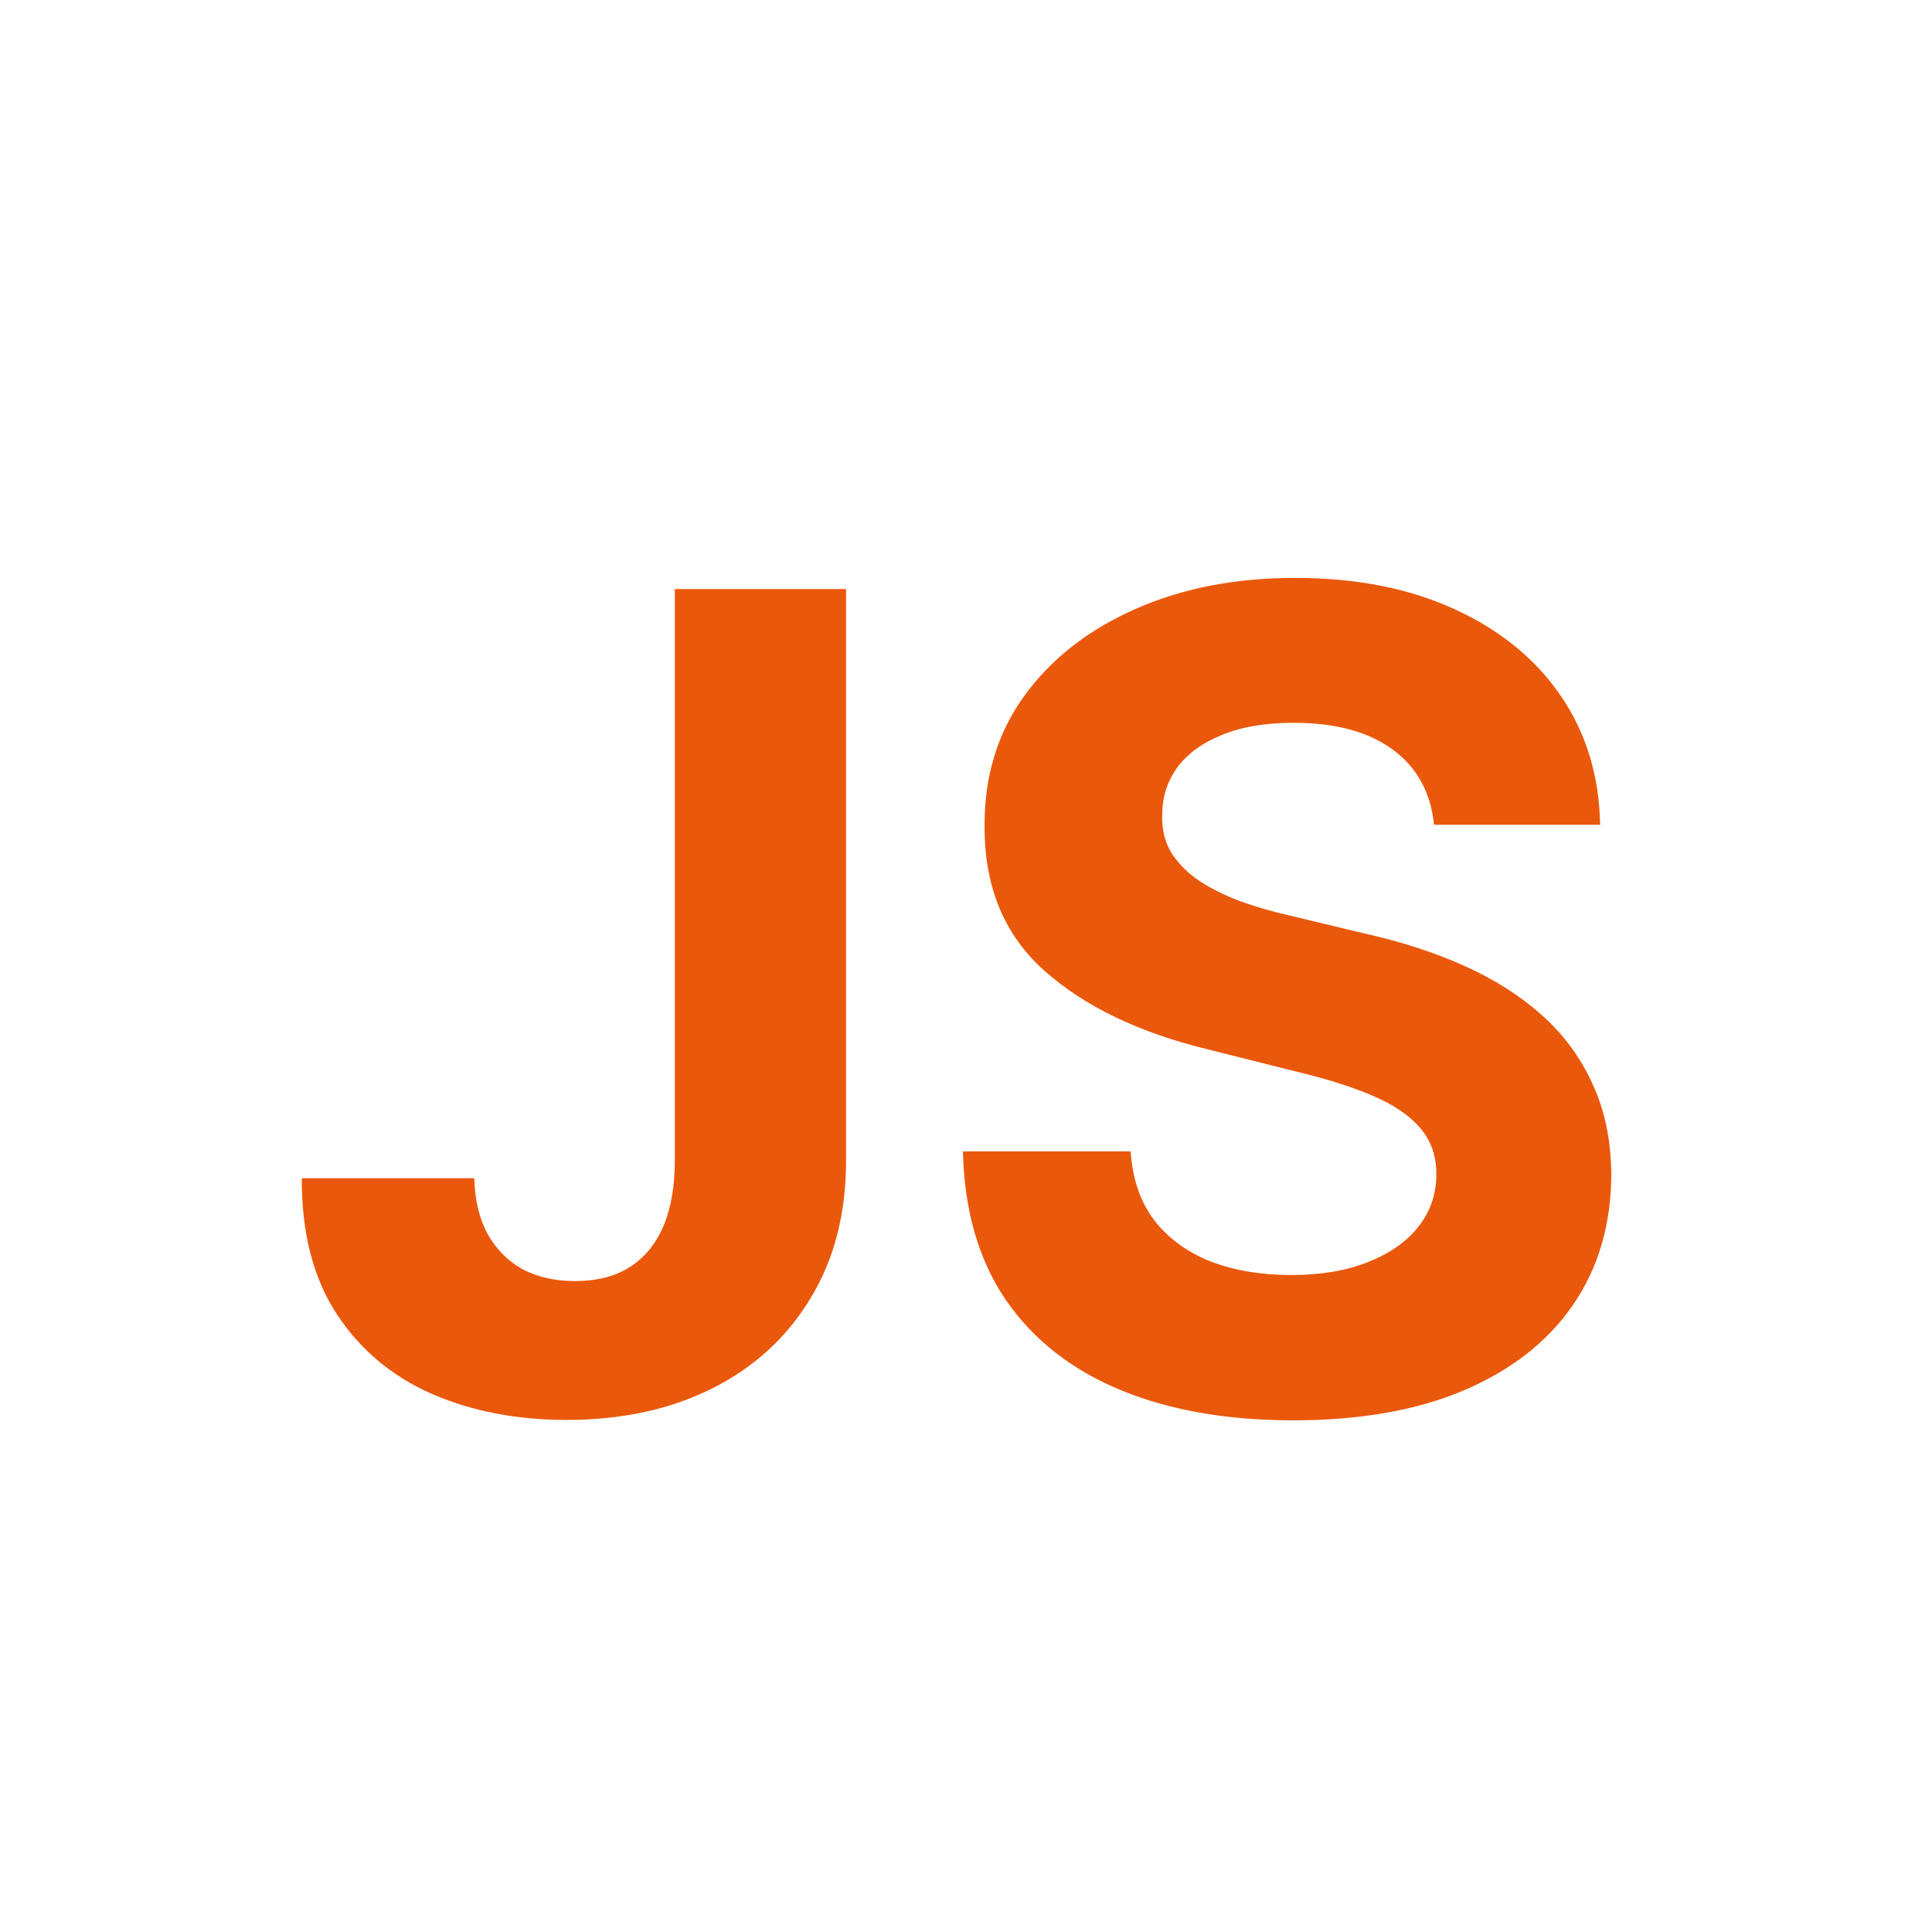
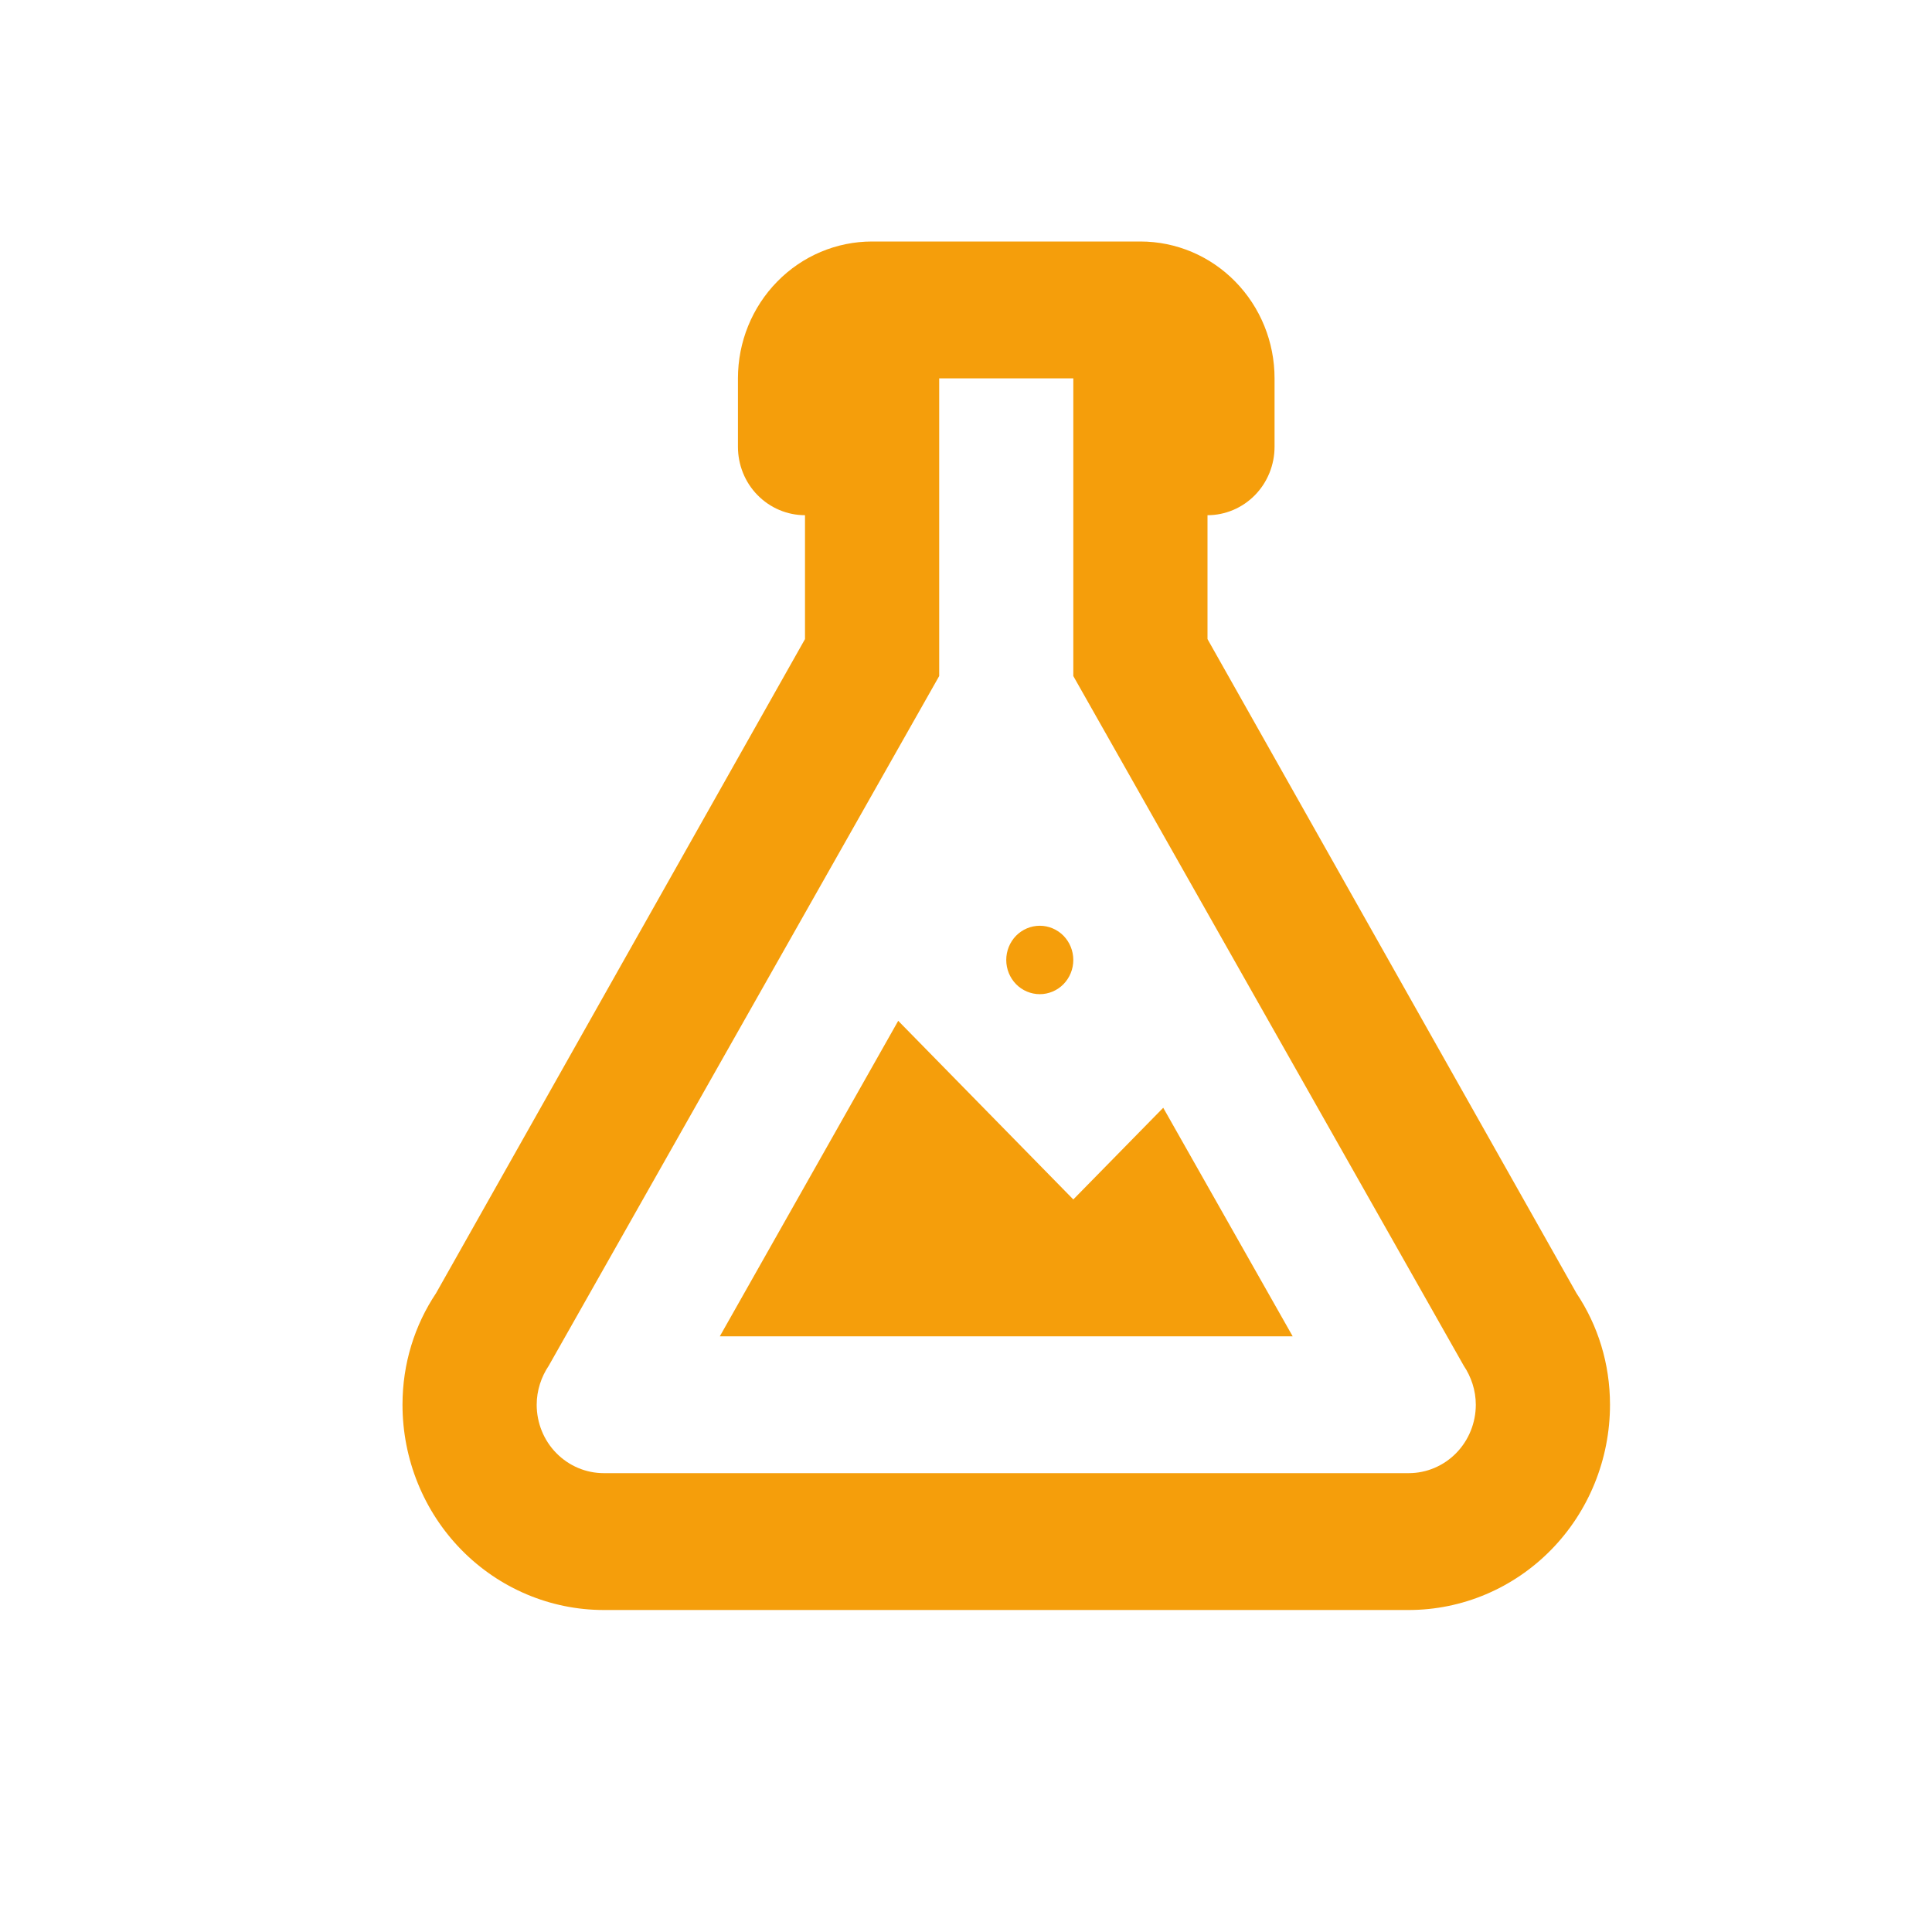
<svg xmlns="http://www.w3.org/2000/svg" width="24" height="24" viewBox="0 0 24 24" fill="none">
-   <path d="M8.383 7.318H10.51V14.418C10.51 15.074 10.363 15.644 10.068 16.128C9.776 16.612 9.37 16.985 8.85 17.246C8.33 17.508 7.725 17.639 7.035 17.639C6.422 17.639 5.865 17.532 5.365 17.316C4.868 17.097 4.473 16.766 4.182 16.322C3.89 15.874 3.746 15.312 3.749 14.636H5.892C5.898 14.905 5.953 15.135 6.056 15.327C6.162 15.516 6.306 15.662 6.488 15.765C6.674 15.864 6.893 15.914 7.145 15.914C7.41 15.914 7.633 15.858 7.816 15.745C8.001 15.629 8.142 15.46 8.238 15.238C8.334 15.016 8.383 14.742 8.383 14.418V7.318ZM17.814 10.246C17.774 9.845 17.603 9.534 17.302 9.312C17 9.09 16.591 8.979 16.074 8.979C15.722 8.979 15.426 9.028 15.184 9.128C14.942 9.224 14.756 9.358 14.627 9.531C14.501 9.703 14.438 9.898 14.438 10.117C14.431 10.3 14.469 10.459 14.552 10.595C14.639 10.73 14.756 10.848 14.905 10.947C15.054 11.044 15.227 11.128 15.422 11.201C15.618 11.271 15.827 11.33 16.049 11.38L16.963 11.599C17.408 11.698 17.815 11.831 18.186 11.996C18.558 12.162 18.879 12.366 19.151 12.608C19.423 12.85 19.633 13.135 19.782 13.463C19.935 13.791 20.013 14.167 20.016 14.592C20.013 15.215 19.854 15.755 19.539 16.212C19.227 16.666 18.776 17.019 18.186 17.271C17.6 17.52 16.892 17.644 16.064 17.644C15.242 17.644 14.526 17.518 13.916 17.266C13.309 17.014 12.835 16.642 12.494 16.148C12.156 15.651 11.979 15.036 11.962 14.303H14.045C14.068 14.645 14.166 14.93 14.338 15.158C14.514 15.384 14.748 15.555 15.04 15.671C15.335 15.783 15.668 15.839 16.039 15.839C16.403 15.839 16.72 15.787 16.988 15.68C17.26 15.574 17.471 15.427 17.62 15.238C17.769 15.049 17.843 14.832 17.843 14.587C17.843 14.358 17.776 14.166 17.64 14.01C17.507 13.854 17.311 13.722 17.053 13.612C16.798 13.503 16.485 13.403 16.113 13.314L15.005 13.036C14.146 12.827 13.469 12.5 12.971 12.056C12.474 11.612 12.227 11.014 12.231 10.261C12.227 9.645 12.391 9.106 12.723 8.646C13.057 8.185 13.517 7.825 14.1 7.567C14.683 7.308 15.346 7.179 16.088 7.179C16.844 7.179 17.504 7.308 18.067 7.567C18.634 7.825 19.075 8.185 19.39 8.646C19.704 9.106 19.867 9.64 19.877 10.246H17.814Z" fill="#EA580C" />
+   <path d="M6.667 17.45C6.667 17.675 6.754 17.892 6.911 18.051C7.067 18.21 7.279 18.3 7.5 18.3H17.5C17.721 18.3 17.933 18.21 18.089 18.051C18.245 17.892 18.333 17.675 18.333 17.45C18.333 17.271 18.275 17.102 18.183 16.965L13.333 8.398V4.7H11.667V8.398L6.817 16.965C6.725 17.102 6.667 17.271 6.667 17.45ZM7.5 20C6.837 20 6.201 19.731 5.732 19.253C5.263 18.775 5 18.126 5 17.45C5 16.94 5.15 16.464 5.417 16.064L10 7.939V6.4C9.779 6.4 9.567 6.31 9.411 6.151C9.254 5.992 9.167 5.775 9.167 5.55V4.7C9.167 4.249 9.342 3.817 9.655 3.498C9.967 3.179 10.391 3 10.833 3H14.167C14.609 3 15.033 3.179 15.345 3.498C15.658 3.817 15.833 4.249 15.833 4.7V5.55C15.833 5.775 15.745 5.992 15.589 6.151C15.433 6.31 15.221 6.4 15 6.4V7.939L19.583 16.064C19.85 16.464 20 16.94 20 17.45C20 18.126 19.737 18.775 19.268 19.253C18.799 19.731 18.163 20 17.5 20H7.5ZM13.333 14.9L14.45 13.761L16.058 16.6H8.942L11.158 12.681L13.333 14.9ZM12.917 11.5C13.027 11.5 13.133 11.545 13.211 11.624C13.289 11.704 13.333 11.812 13.333 11.925C13.333 12.038 13.289 12.146 13.211 12.226C13.133 12.305 13.027 12.35 12.917 12.35C12.806 12.35 12.7 12.305 12.622 12.226C12.544 12.146 12.5 12.038 12.5 11.925C12.5 11.812 12.544 11.704 12.622 11.624C12.7 11.545 12.806 11.5 12.917 11.5Z" fill="#F59E0B" />
</svg>
